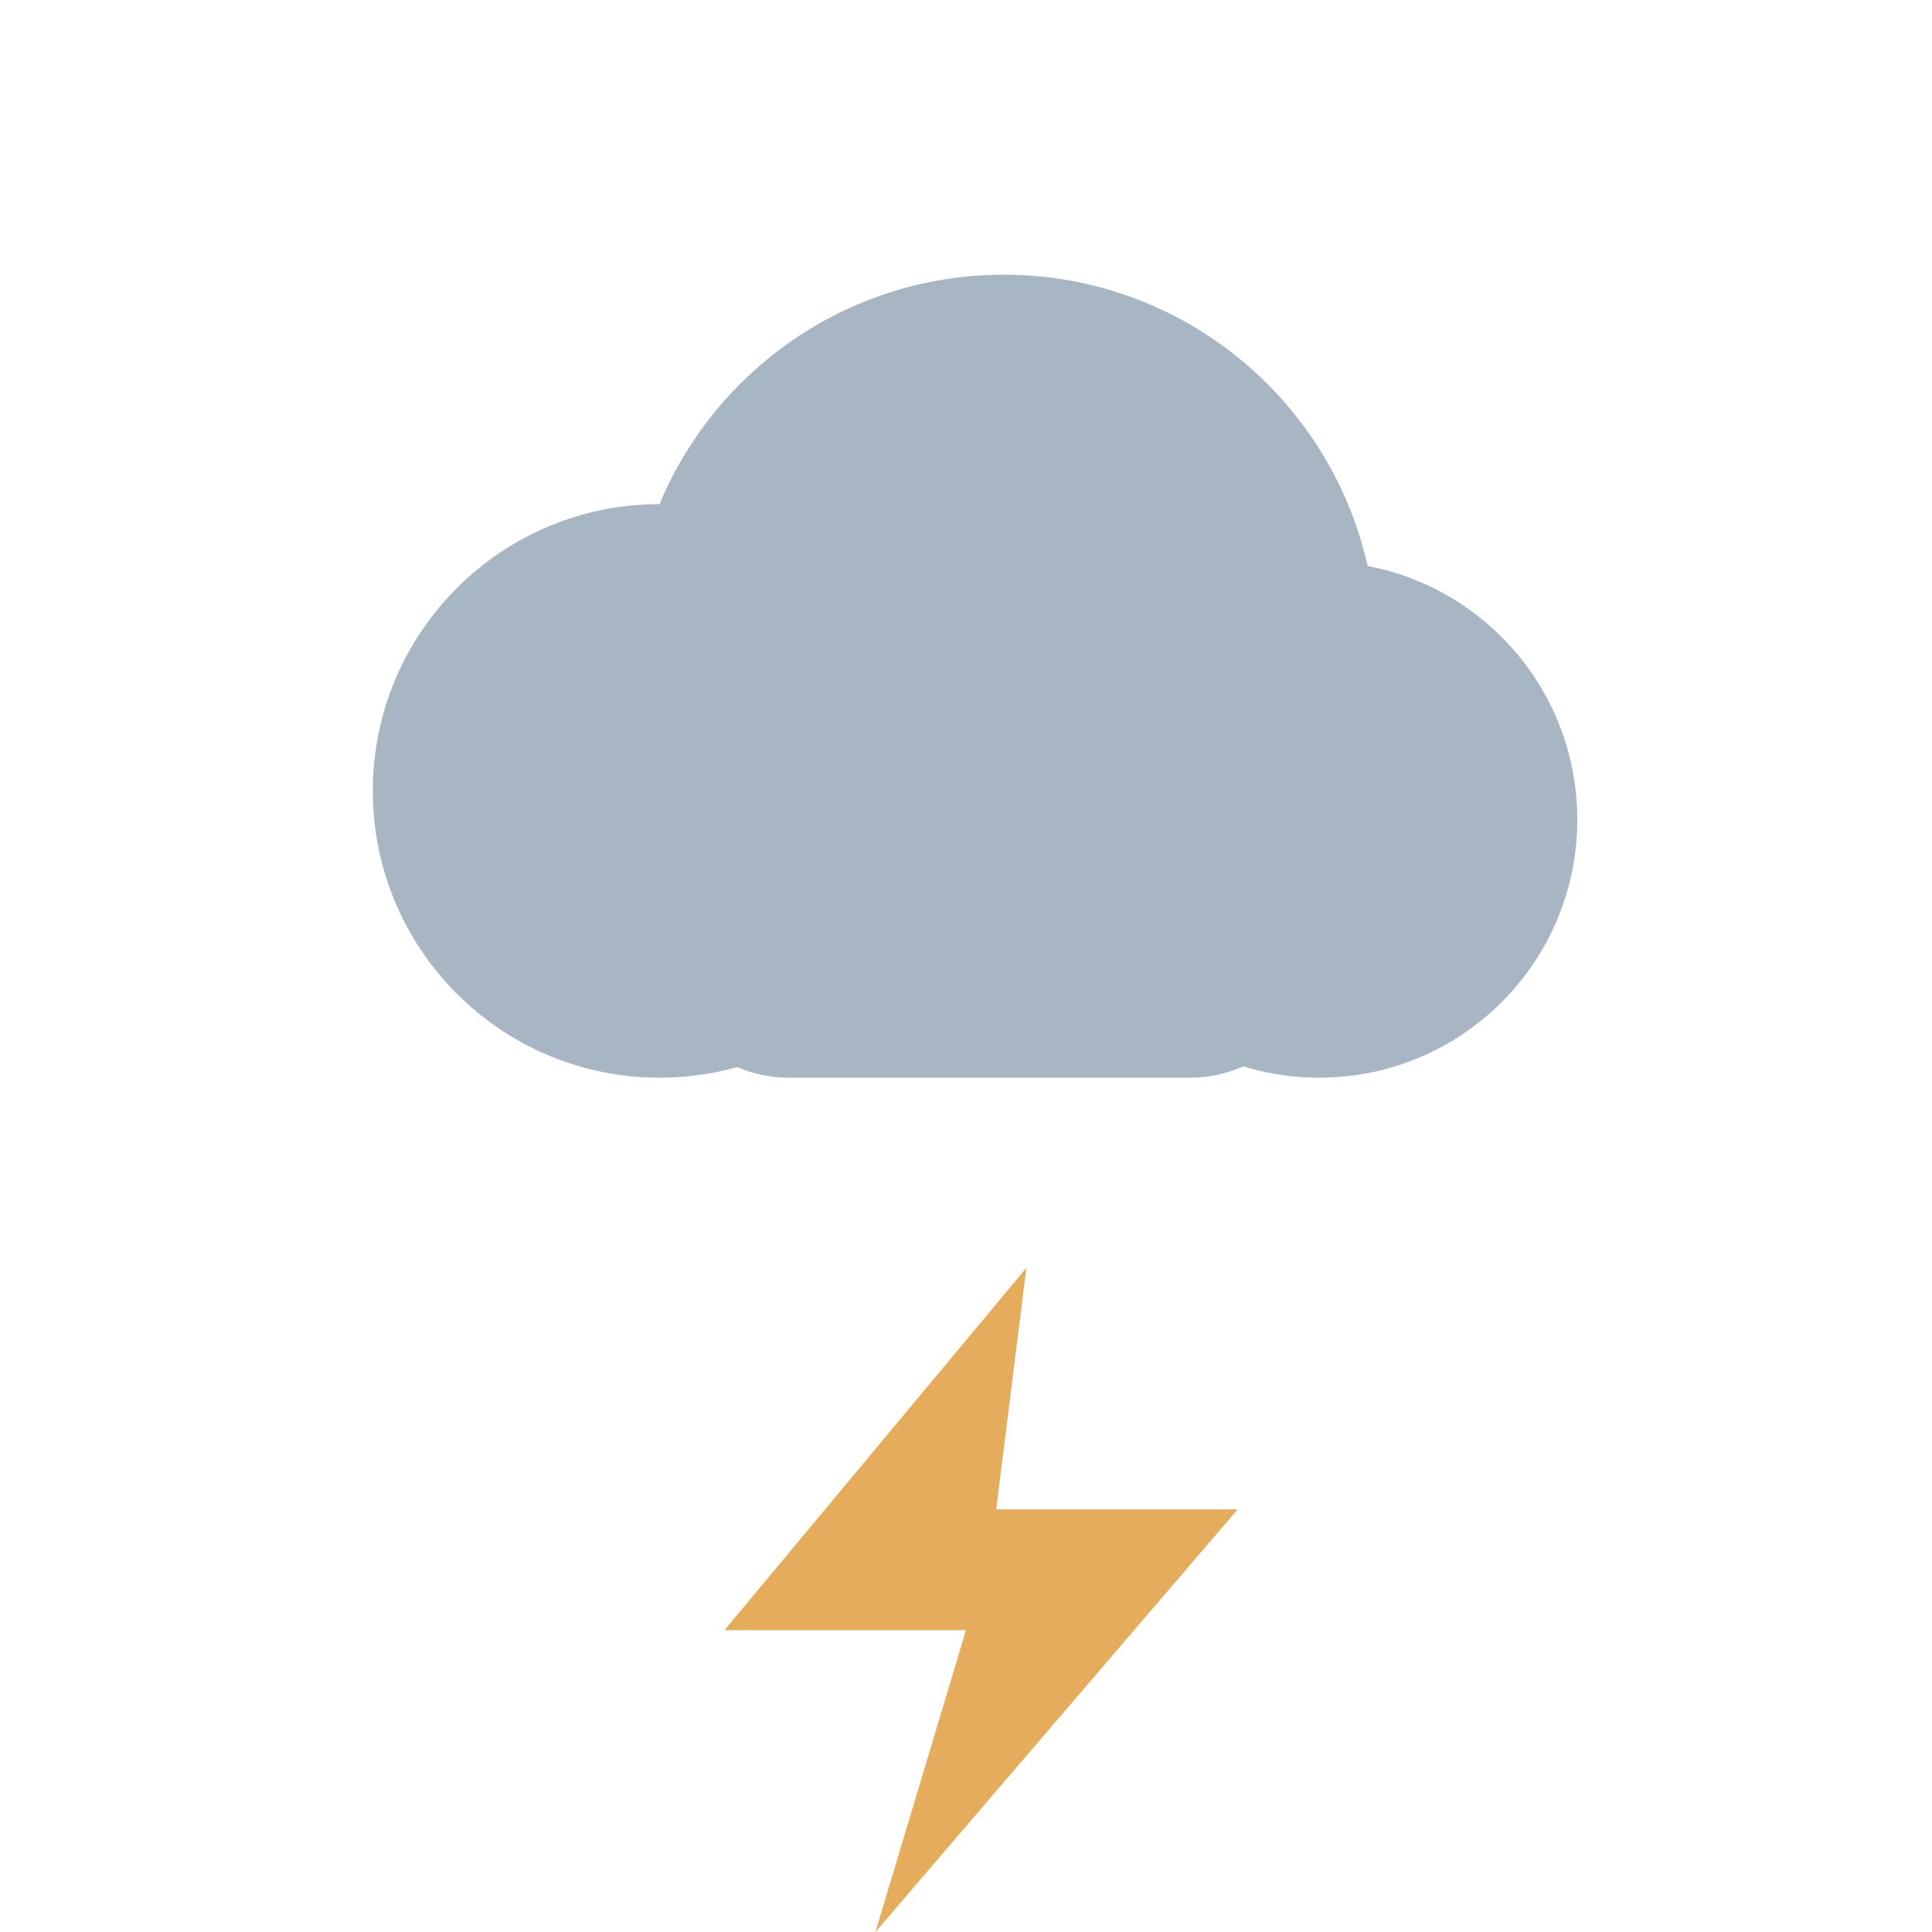
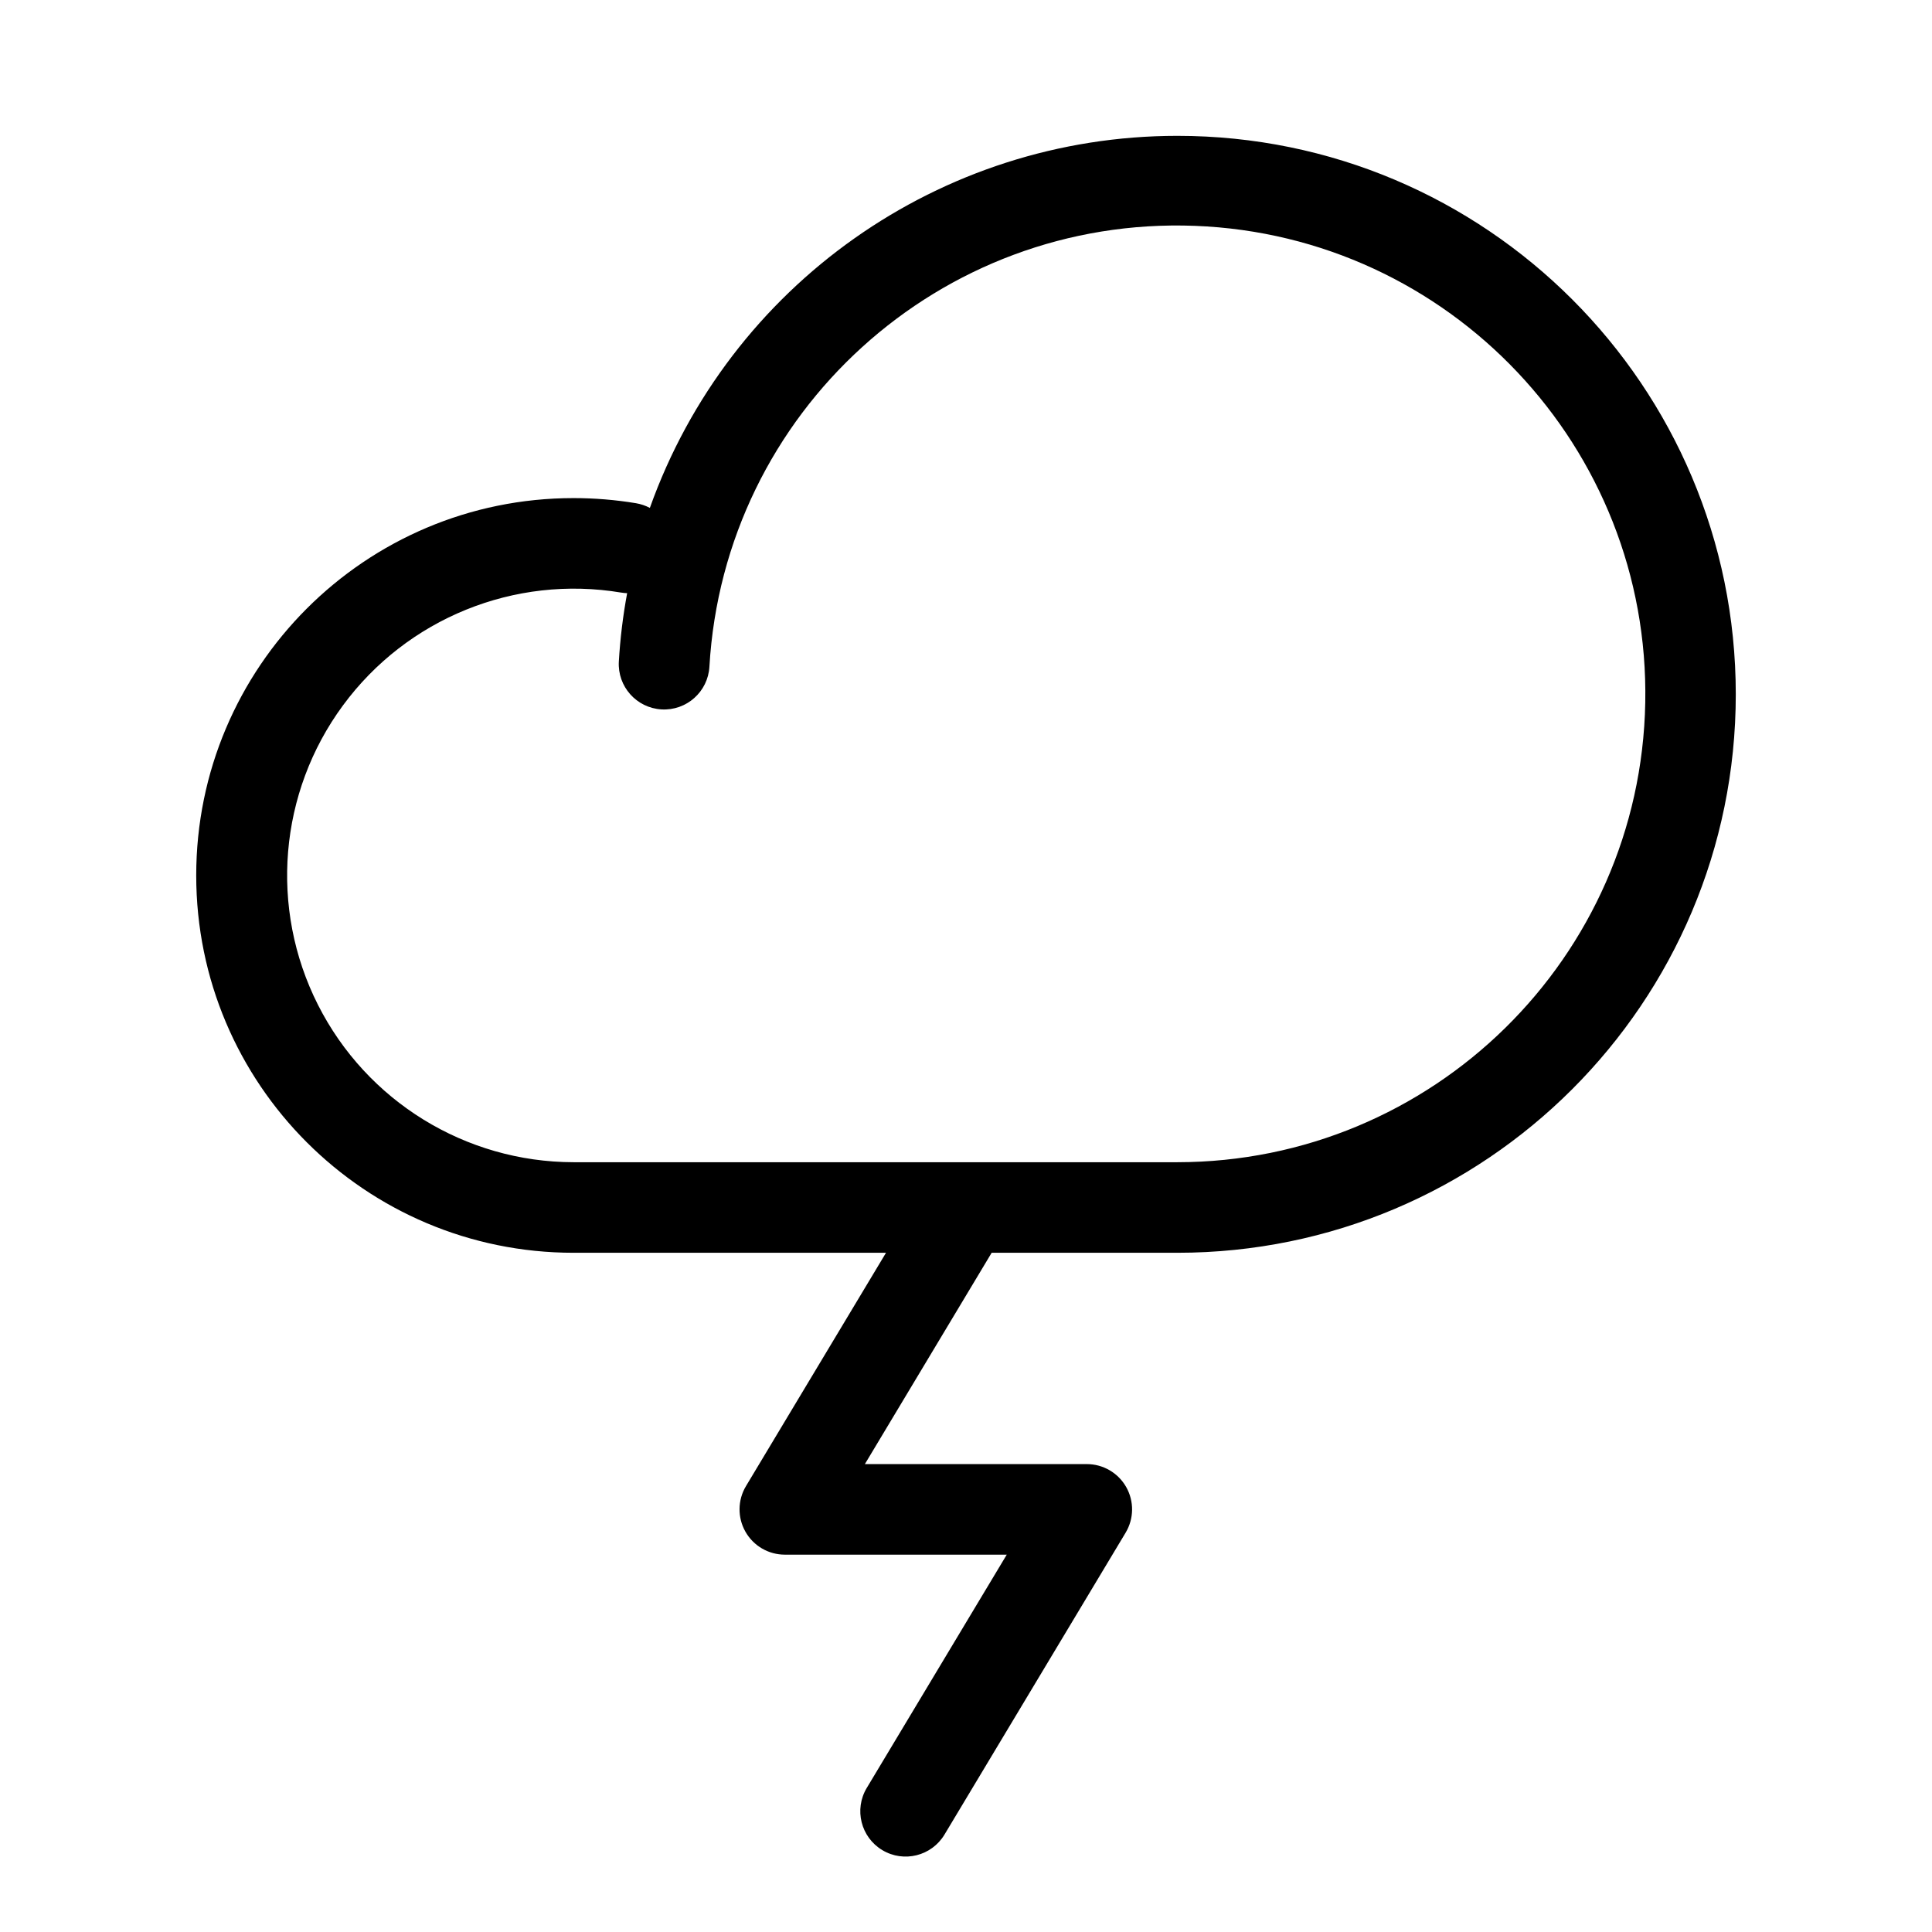
- <svg xmlns="http://www.w3.org/2000/svg" viewBox="0 0 64 64" width="64" height="64">
-   <g fill="#A8B5C2" transform="translate(0,-8) scale(0.95)">
-     <circle cx="23" cy="36" r="10" />
-     <circle cx="35" cy="31" r="13" />
-     <circle cx="46" cy="37" r="9" />
-     <rect x="23" y="37" width="23" height="9" rx="4.5" />
-   </g>
-   <path d="M34 42l-10 12h8l-3 10 12-14h-8z" fill="#E4AC5B" />
+ <svg xmlns="http://www.w3.org/2000/svg" viewBox="0 0 256 256" fill="#000000">
+   <path d="M156,18A74.21,74.21,0,0,0,86.11,67.3a6.18,6.18,0,0,0-1.83-.62A50.83,50.83,0,0,0,76,66a50,50,0,0,0,0,100h41.4L98.85,196.91A6,6,0,0,0,104,206h29.4l-18.55,30.91a6,6,0,0,0,10.3,6.18l24-40A6,6,0,0,0,144,194H114.6l16.8-28H156a74,74,0,0,0,0-148Zm0,136H76a38,38,0,1,1,6.31-75.48,6.82,6.82,0,0,0,.79.08A72.86,72.86,0,0,0,82,87.65a6,6,0,0,0,12,.7A62.06,62.06,0,1,1,156,154Z" />
</svg>
